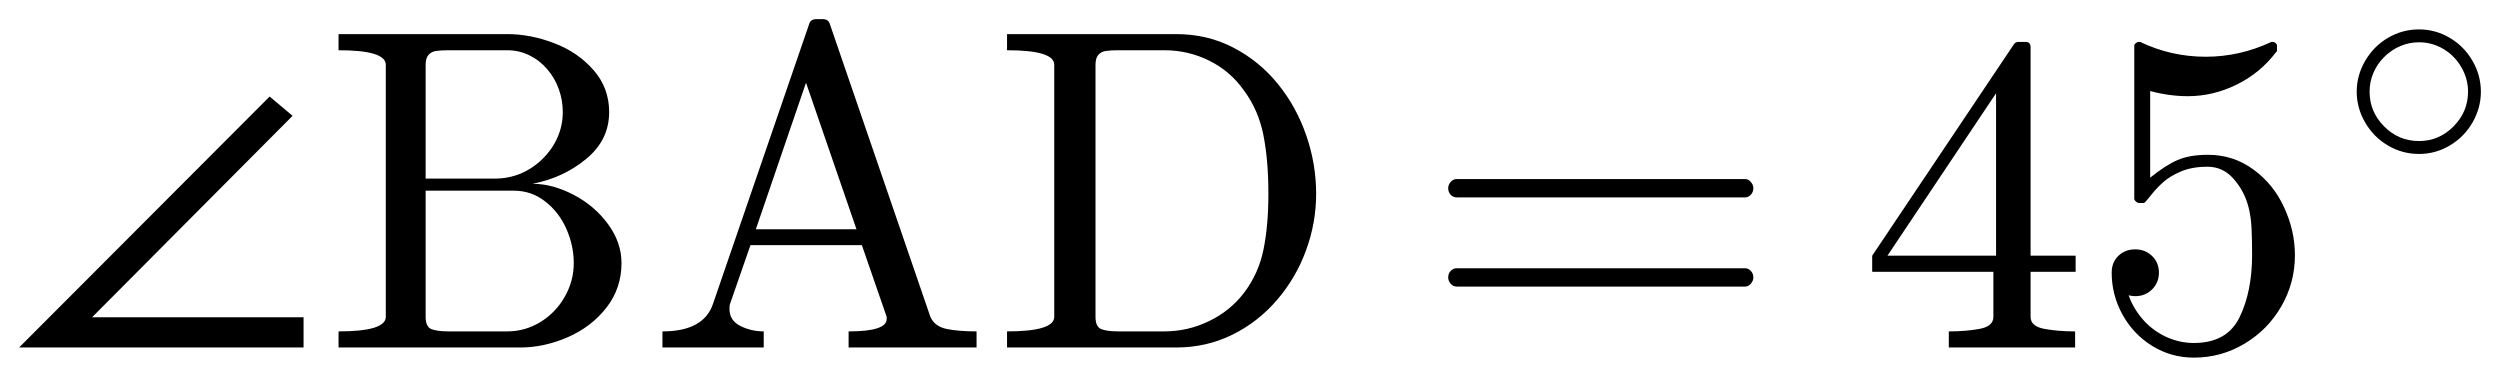
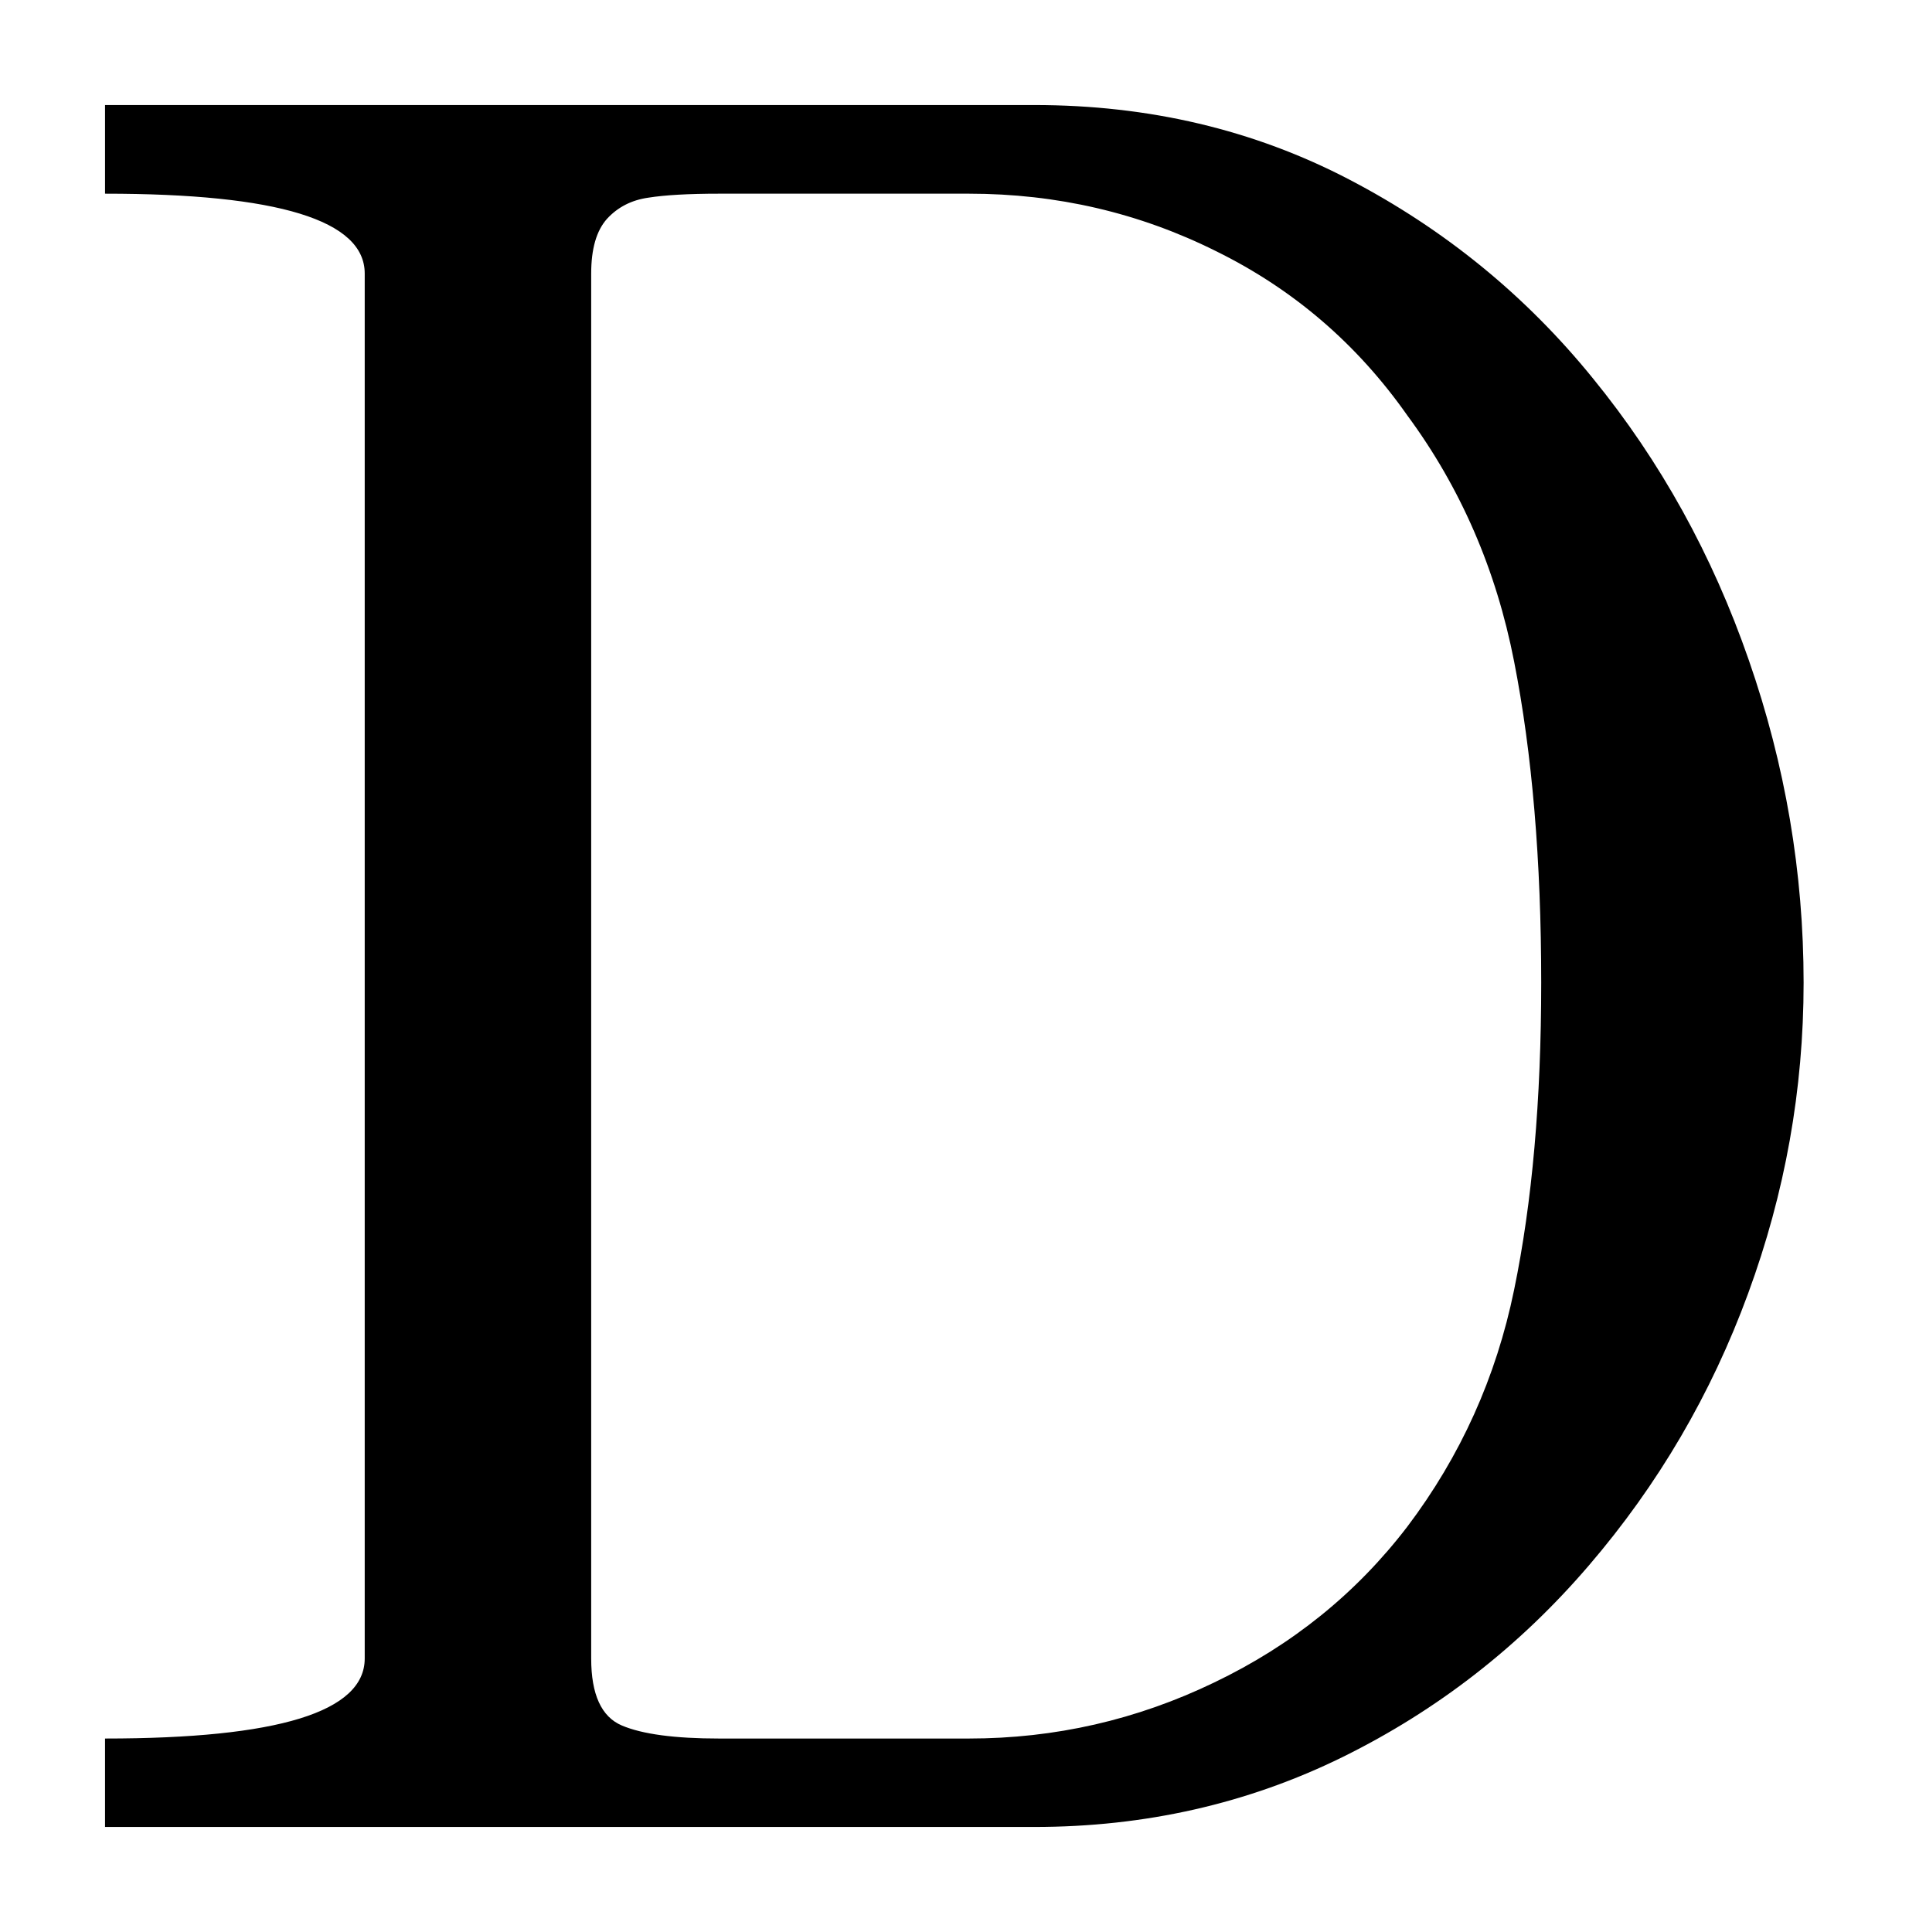
- <svg xmlns="http://www.w3.org/2000/svg" width="65.39pt" height="9.854pt" viewBox="0 0 65.39 9.854" version="1.1">
+ <svg xmlns="http://www.w3.org/2000/svg" width="9.085pt" height="9.197pt" viewBox="0 0 9.085 9.197" version="1.1">
  <defs>
    <style type="text/css">*{stroke-linejoin: round; stroke-linecap: butt}</style>
  </defs>
  <g id="figure_1">
    <g id="patch_1">
-       <path d="M 0 9.854  L 65.39 9.854  L 65.39 0  L 0 0  L 0 9.854  z " style="fill: none; opacity: 0" />
+       <path d="M 0 9.197  L 9.085 9.197  L 9.085 0  L 0 0  L 0 9.197  z " style="fill: none; opacity: 0" />
    </g>
    <g id="axes_1">
      <g id="patch_2">
-         <path d="M 7.94 9.089  L 0.5 9.089  L 7.053 2.525  L 7.653 3.029  L 2.409 8.298  L 7.94 8.298  L 7.94 9.089  z M 8.855 9.089  L 8.855 8.668  Q 10.091 8.668 10.091 8.287  L 10.091 1.694  Q 10.091 1.314 8.855 1.314  L 8.855 0.892  L 13.267 0.892  Q 13.876 0.892 14.497 1.13  Q 15.117 1.366 15.524 1.833  Q 15.933 2.298 15.933 2.932  Q 15.933 3.663 15.331 4.158  Q 14.731 4.653 13.929 4.807  Q 14.45 4.807 15.001 5.094  Q 15.552 5.381 15.903 5.861  Q 16.256 6.341 16.256 6.881  Q 16.256 7.537 15.866 8.041  Q 15.476 8.544 14.855 8.818  Q 14.234 9.089 13.606 9.089  L 8.855 9.089  z M 11.133 8.287  Q 11.133 8.544 11.279 8.606  Q 11.427 8.668 11.742 8.668  L 13.267 8.668  Q 13.736 8.668 14.137 8.422  Q 14.538 8.174 14.772 7.762  Q 15.007 7.349 15.007 6.881  Q 15.007 6.423 14.814 5.986  Q 14.621 5.549 14.259 5.268  Q 13.899 4.987 13.437 4.987  L 11.133 4.987  L 11.133 8.287  z M 11.133 4.672  L 12.933 4.672  Q 13.297 4.672 13.616 4.541  Q 13.934 4.407 14.189 4.158  Q 14.444 3.909 14.581 3.596  Q 14.72 3.283 14.72 2.932  Q 14.72 2.621 14.617 2.334  Q 14.516 2.047 14.315 1.812  Q 14.116 1.578 13.846 1.447  Q 13.578 1.314 13.267 1.314  L 11.742 1.314  Q 11.527 1.314 11.407 1.333  Q 11.287 1.349 11.21 1.434  Q 11.133 1.518 11.133 1.694  L 11.133 4.672  z M 17.327 9.089  L 17.327 8.668  Q 18.399 8.668 18.645 7.959  L 21.165 0.627  Q 21.2 0.5 21.358 0.5  L 21.512 0.5  Q 21.669 0.5 21.705 0.627  L 24.335 8.287  Q 24.446 8.538 24.759 8.604  Q 25.074 8.668 25.543 8.668  L 25.543 9.089  L 22.196 9.089  L 22.196 8.668  Q 23.192 8.668 23.192 8.345  L 23.192 8.287  L 22.543 6.412  L 19.629 6.412  L 19.091 7.959  Q 19.08 8 19.08 8.081  Q 19.08 8.381 19.363 8.525  Q 19.648 8.668 19.976 8.668  L 19.976 9.089  L 17.327 9.089  z M 19.77 5.996  L 22.402 5.996  L 21.082 2.163  L 19.77 5.996  z M 26.34 9.089  L 26.34 8.668  Q 27.575 8.668 27.575 8.287  L 27.575 1.694  Q 27.575 1.314 26.34 1.314  L 26.34 0.892  L 30.763 0.892  Q 31.582 0.892 32.261 1.246  Q 32.942 1.601 33.422 2.193  Q 33.904 2.784 34.164 3.534  Q 34.425 4.284 34.425 5.069  Q 34.425 5.831 34.16 6.549  Q 33.898 7.267 33.403 7.844  Q 32.908 8.422 32.231 8.756  Q 31.554 9.089 30.763 9.089  L 26.34 9.089  z M 28.654 8.287  Q 28.654 8.544 28.8 8.606  Q 28.946 8.668 29.263 8.668  L 30.452 8.668  Q 31.067 8.668 31.62 8.401  Q 32.175 8.135 32.539 7.659  Q 32.919 7.156 33.047 6.532  Q 33.176 5.907 33.176 5.069  Q 33.176 4.197 33.047 3.541  Q 32.919 2.885 32.539 2.369  Q 32.18 1.859 31.629 1.587  Q 31.08 1.314 30.452 1.314  L 29.263 1.314  Q 29.045 1.314 28.925 1.333  Q 28.805 1.349 28.729 1.434  Q 28.654 1.518 28.654 1.694  L 28.654 8.287  z M 38.108 7.496  Q 38.008 7.496 37.943 7.421  Q 37.879 7.344 37.879 7.256  Q 37.879 7.156 37.943 7.087  Q 38.008 7.016 38.108 7.016  L 45.643 7.016  Q 45.731 7.016 45.795 7.087  Q 45.861 7.156 45.861 7.256  Q 45.861 7.344 45.795 7.421  Q 45.731 7.496 45.643 7.496  L 38.108 7.496  z M 38.108 5.163  Q 38.008 5.163 37.943 5.094  Q 37.879 5.022 37.879 4.923  Q 37.879 4.835 37.943 4.76  Q 38.008 4.683 38.108 4.683  L 45.643 4.683  Q 45.731 4.683 45.795 4.76  Q 45.861 4.835 45.861 4.923  Q 45.861 5.022 45.795 5.094  Q 45.731 5.163 45.643 5.163  L 38.108 5.163  z M 48.969 7.109  L 48.969 6.688  L 52.677 1.156  Q 52.719 1.096 52.801 1.096  L 52.977 1.096  Q 53.112 1.096 53.112 1.231  L 53.112 6.688  L 54.29 6.688  L 54.29 7.109  L 53.112 7.109  L 53.112 8.287  Q 53.112 8.533 53.463 8.6  Q 53.816 8.668 54.277 8.668  L 54.277 9.089  L 50.973 9.089  L 50.973 8.668  Q 51.436 8.668 51.787 8.6  Q 52.139 8.533 52.139 8.287  L 52.139 7.109  L 48.969 7.109  z M 49.368 6.688  L 52.209 6.688  L 52.209 2.439  L 49.368 6.688  z M 55.677 7.724  Q 55.801 8.075 56.056 8.364  Q 56.311 8.651 56.66 8.812  Q 57.009 8.971 57.384 8.971  Q 58.25 8.971 58.578 8.298  Q 58.906 7.625 58.906 6.663  Q 58.906 6.247 58.891 5.964  Q 58.878 5.679 58.812 5.416  Q 58.702 4.994 58.422 4.678  Q 58.145 4.361 57.74 4.361  Q 57.337 4.361 57.046 4.484  Q 56.756 4.606 56.574 4.771  Q 56.394 4.934 56.253 5.116  Q 56.112 5.298 56.077 5.309  L 55.942 5.309  Q 55.912 5.309 55.867 5.272  Q 55.824 5.234 55.824 5.199  L 55.824 1.19  Q 55.824 1.162 55.861 1.13  Q 55.901 1.096 55.942 1.096  L 55.977 1.096  Q 56.786 1.484 57.693 1.484  Q 58.584 1.484 59.411 1.096  L 59.446 1.096  Q 59.487 1.096 59.521 1.126  Q 59.557 1.156 59.557 1.19  L 59.557 1.302  Q 59.557 1.361 59.534 1.361  Q 59.124 1.906 58.505 2.212  Q 57.886 2.516 57.224 2.516  Q 56.744 2.516 56.24 2.381  L 56.24 4.647  Q 56.639 4.325 56.952 4.188  Q 57.266 4.049 57.753 4.049  Q 58.415 4.049 58.938 4.432  Q 59.463 4.812 59.744 5.426  Q 60.026 6.037 60.026 6.674  Q 60.026 7.396 59.671 8.011  Q 59.317 8.626 58.707 8.99  Q 58.098 9.354 57.384 9.354  Q 56.791 9.354 56.296 9.05  Q 55.801 8.744 55.516 8.229  Q 55.233 7.713 55.233 7.132  Q 55.233 6.862 55.407 6.693  Q 55.584 6.522 55.848 6.522  Q 56.112 6.522 56.291 6.697  Q 56.469 6.869 56.469 7.132  Q 56.469 7.391 56.291 7.569  Q 56.112 7.747 55.848 7.747  Q 55.807 7.747 55.754 7.739  Q 55.702 7.73 55.677 7.724  z M 63.271 4.027  Q 62.836 4.027 62.461 3.807  Q 62.086 3.587 61.864 3.206  Q 61.642 2.824 61.642 2.398  Q 61.642 1.971 61.864 1.591  Q 62.086 1.209 62.461 0.989  Q 62.836 0.769 63.271 0.769  Q 63.705 0.769 64.078 0.991  Q 64.452 1.212 64.671 1.592  Q 64.89 1.971 64.89 2.398  Q 64.89 2.824 64.671 3.204  Q 64.452 3.583 64.078 3.805  Q 63.705 4.027 63.271 4.027  z M 63.271 3.689  Q 63.796 3.689 64.175 3.306  Q 64.554 2.923 64.554 2.398  Q 64.554 2.062 64.38 1.76  Q 64.207 1.458 63.911 1.282  Q 63.616 1.106 63.271 1.106  Q 63.012 1.106 62.779 1.207  Q 62.545 1.307 62.36 1.492  Q 62.176 1.676 62.078 1.908  Q 61.979 2.139 61.979 2.398  Q 61.979 2.923 62.359 3.306  Q 62.738 3.689 63.271 3.689  z " clip-path="url(#p5ae8e51284)" />
+         <path d="M 0.5 8.697  L 0.5 8.276  Q 1.736 8.276 1.736 7.895  L 1.736 1.302  Q 1.736 0.922 0.5 0.922  L 0.5 0.5  L 4.923 0.5  Q 5.742 0.5 6.421 0.854  Q 7.102 1.209 7.582 1.801  Q 8.064 2.392 8.324 3.142  Q 8.585 3.892 8.585 4.678  Q 8.585 5.439 8.321 6.157  Q 8.058 6.875 7.563 7.452  Q 7.068 8.03 6.391 8.364  Q 5.714 8.697 4.923 8.697  L 0.5 8.697  z M 2.814 7.895  Q 2.814 8.152 2.96 8.214  Q 3.106 8.276 3.423 8.276  L 4.612 8.276  Q 5.227 8.276 5.78 8.009  Q 6.335 7.743 6.699 7.267  Q 7.079 6.764 7.207 6.14  Q 7.336 5.516 7.336 4.678  Q 7.336 3.806 7.207 3.149  Q 7.079 2.493 6.699 1.978  Q 6.341 1.468 5.789 1.196  Q 5.24 0.922 4.612 0.922  L 3.423 0.922  Q 3.206 0.922 3.086 0.941  Q 2.966 0.958 2.889 1.042  Q 2.814 1.126 2.814 1.302  L 2.814 7.895  z " clip-path="url(#p9717c3b8c3)" />
      </g>
    </g>
  </g>
  <defs>
-     <clipPath id="p5ae8e51284">
-       <rect x="0" y="0" width="65.39" height="9.854" />
+     <clipPath id="p9717c3b8c3">
+       <rect x="0" y="0" width="9.085" height="9.197" />
    </clipPath>
  </defs>
</svg>
